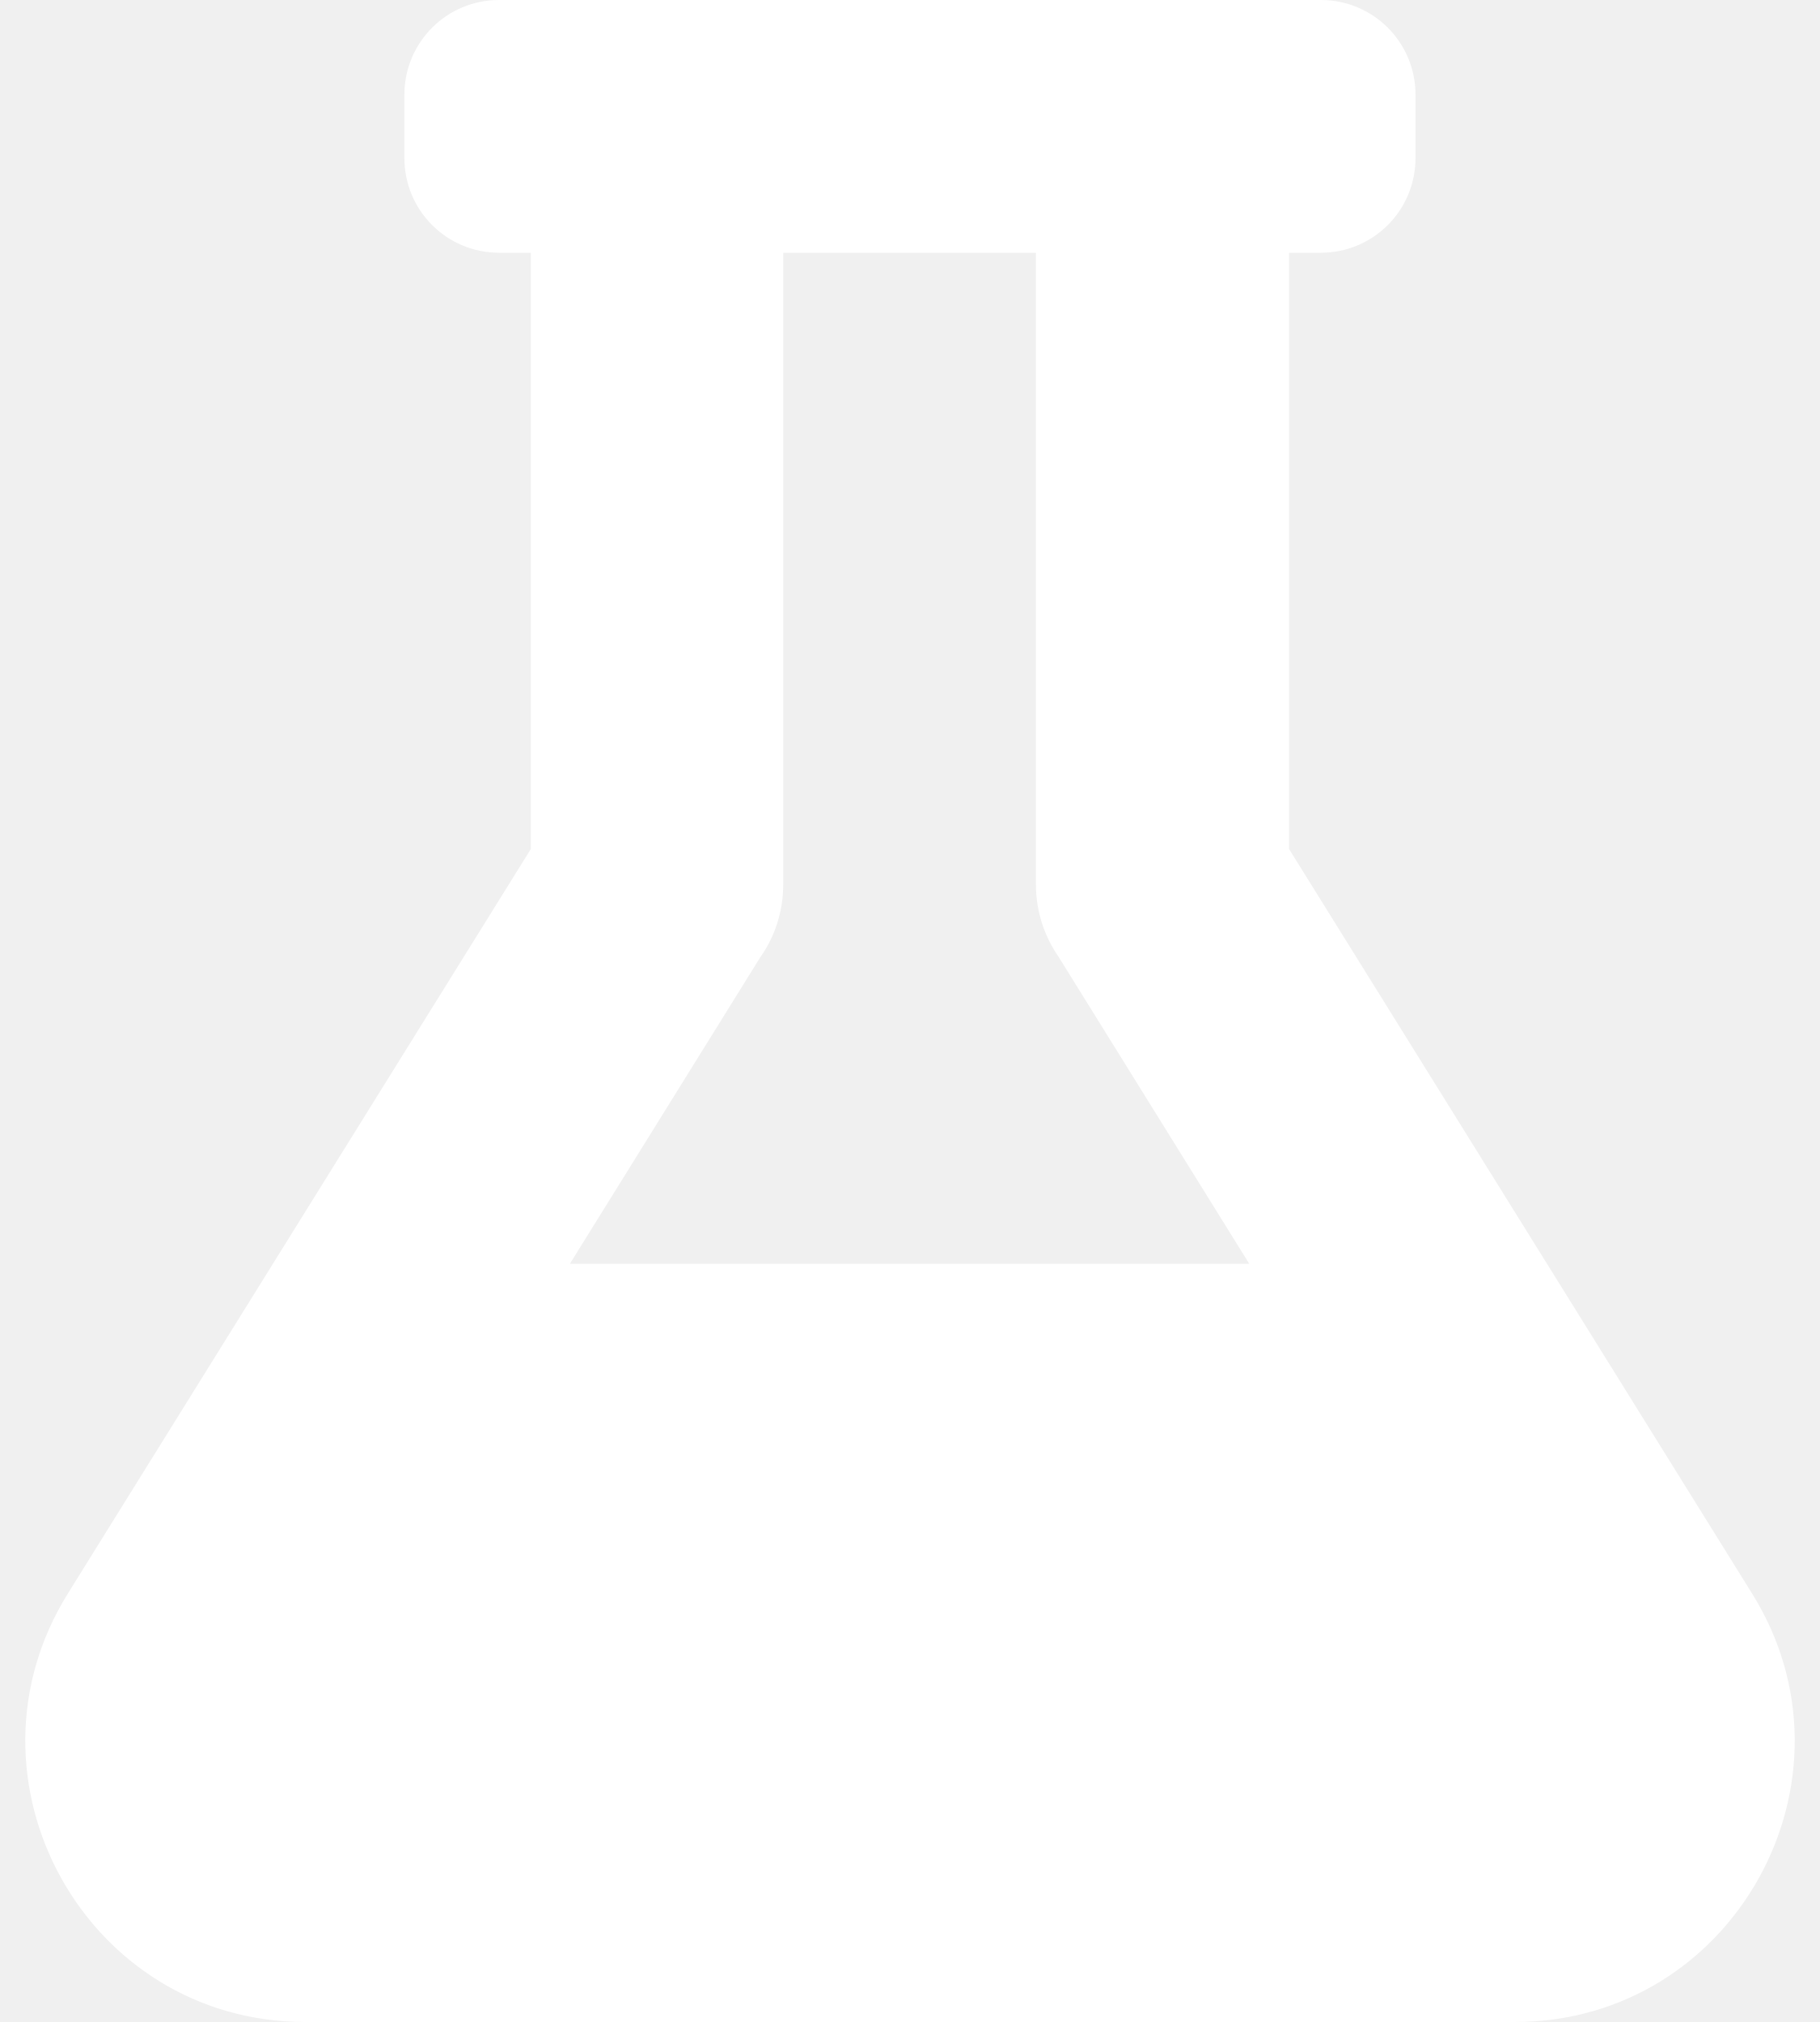
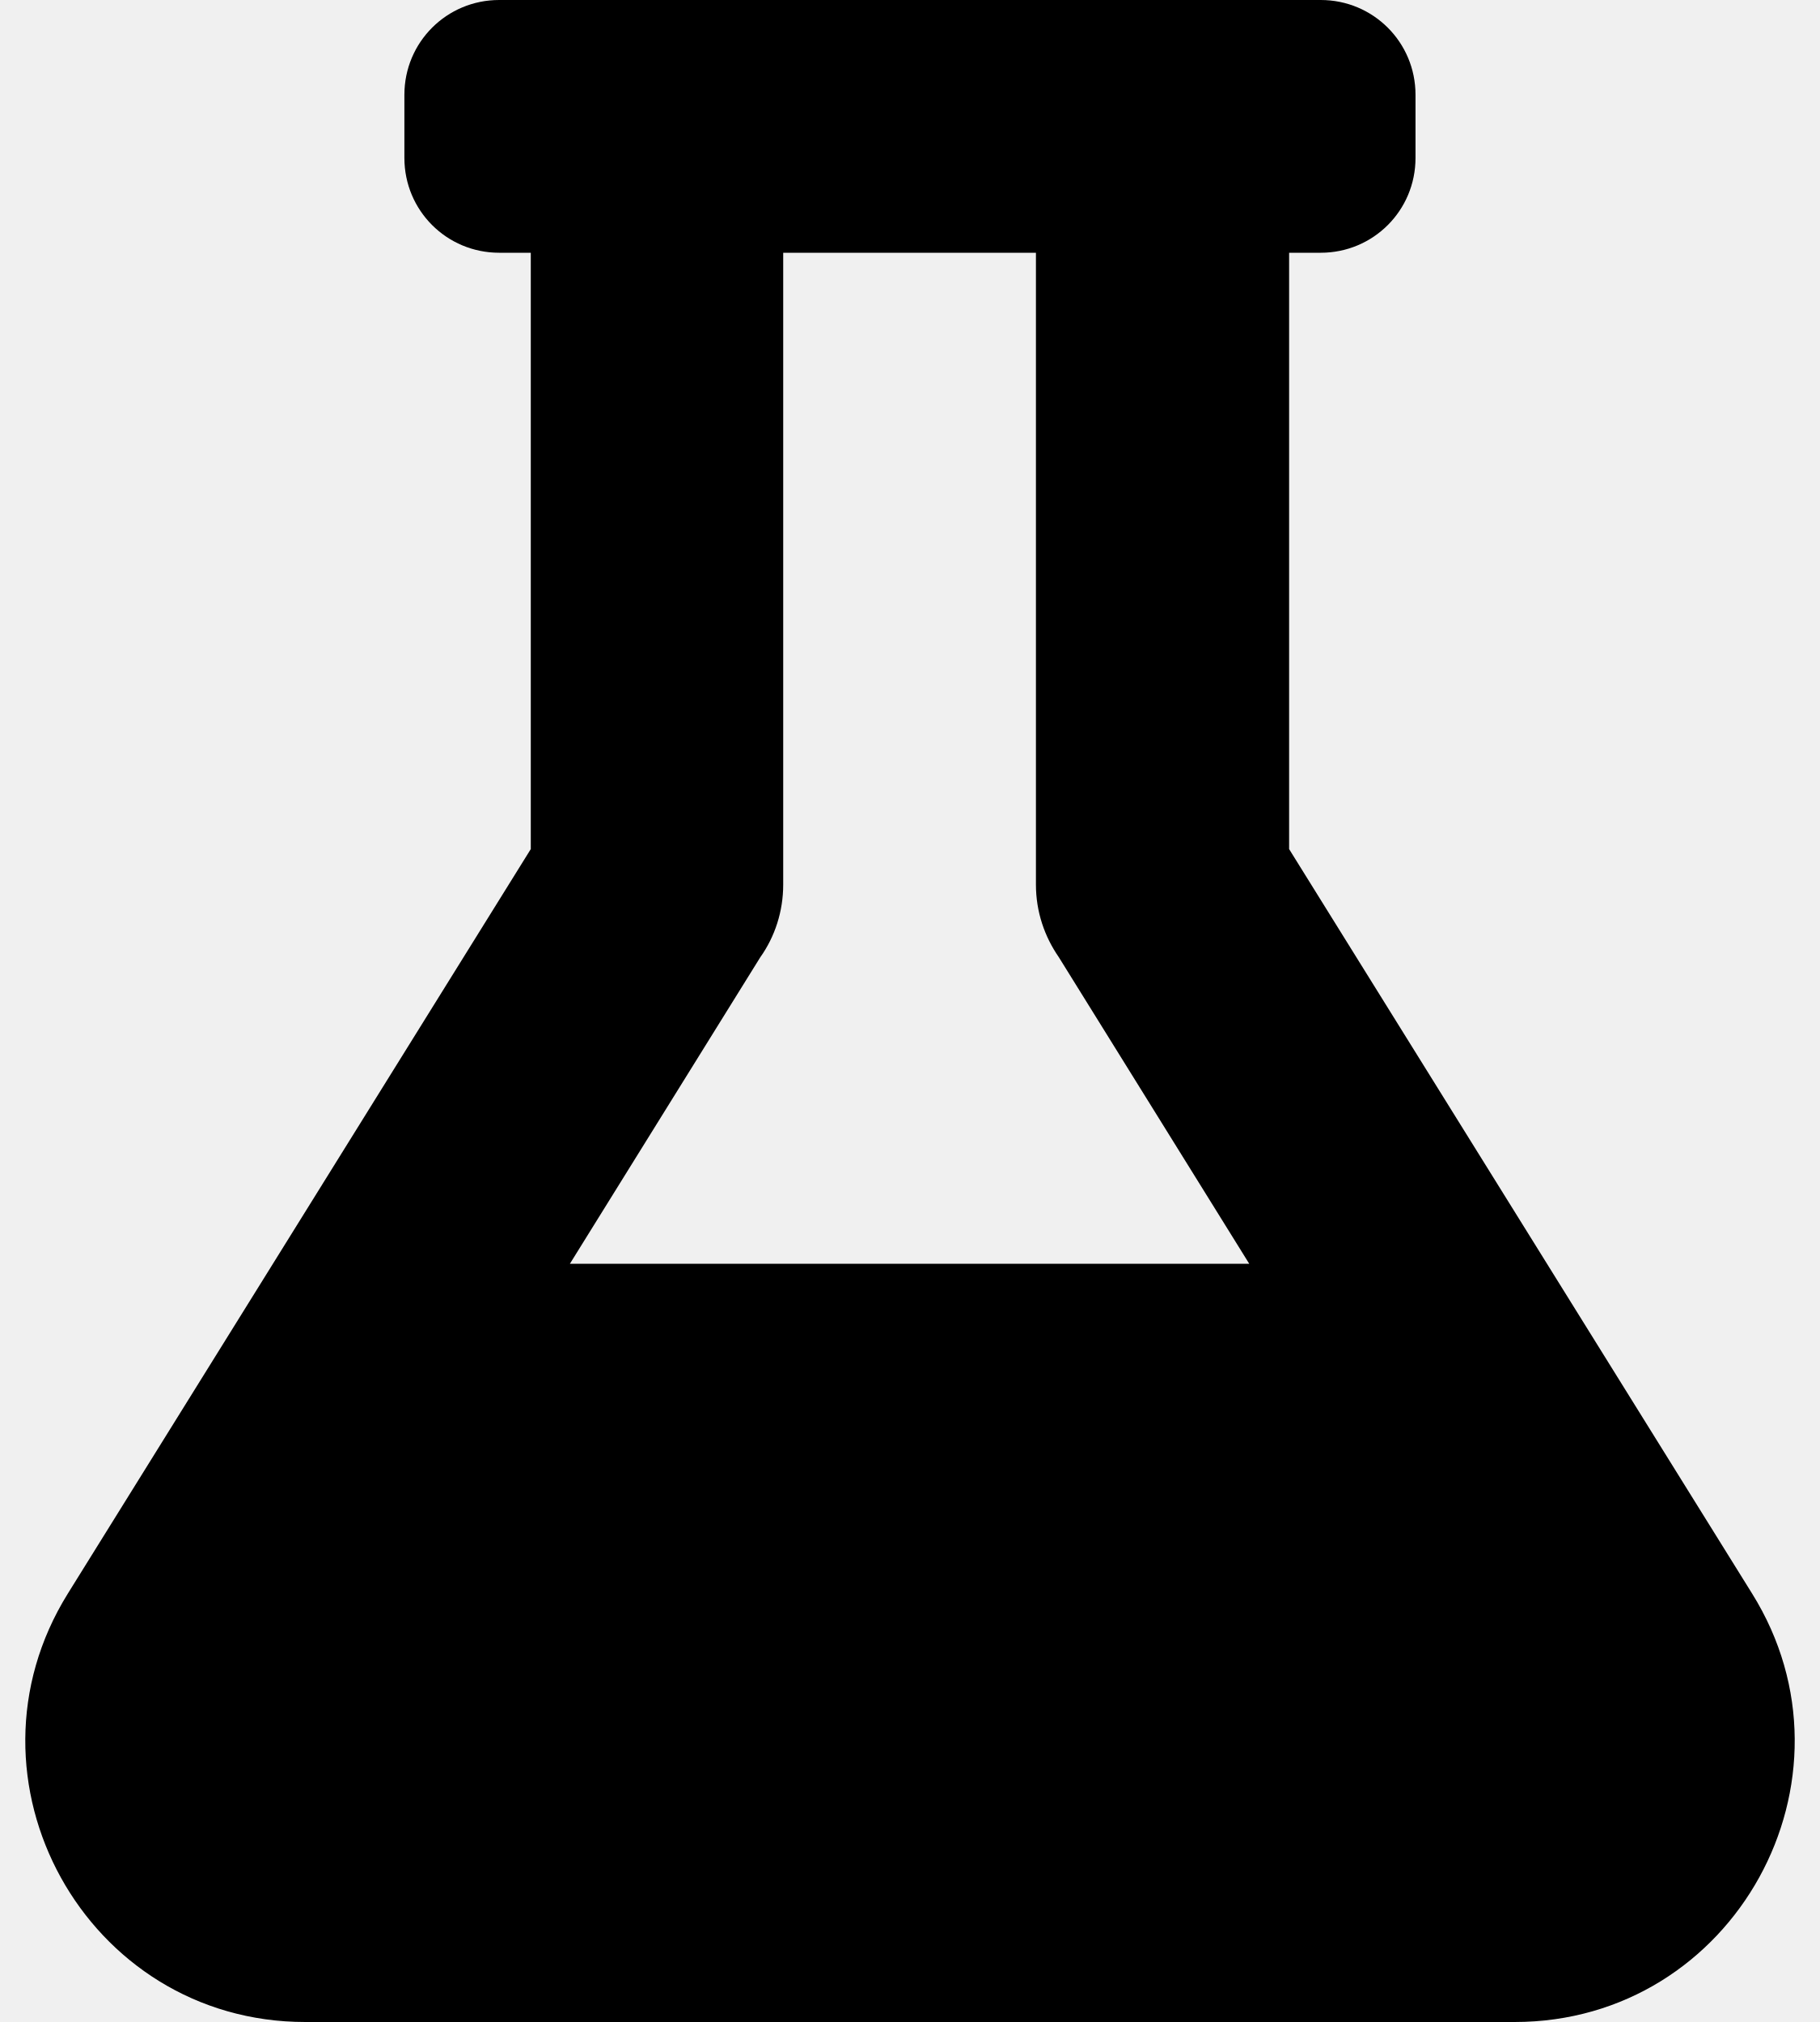
<svg xmlns="http://www.w3.org/2000/svg" width="36" height="40" viewBox="0 0 36 40" fill="none">
-   <path id="Mask" fill-rule="evenodd" clip-rule="evenodd" d="M25.499 16.797L34.656 31.523C36.945 35.195 34.312 40 29.96 40H6.038C1.695 40 -0.946 35.203 1.343 31.523L10.499 16.797V5H9.874C8.835 5 7.999 4.164 7.999 3.125V1.875C7.999 0.836 8.835 0 9.874 0H26.124C27.163 0 27.999 0.836 27.999 1.875V3.125C27.999 4.164 27.163 5 26.124 5H25.499V16.797ZM15.038 18.938L11.273 25H24.71L20.945 18.938C20.663 18.531 20.491 18.039 20.491 17.5V5H15.492V17.5C15.492 18.031 15.327 18.531 15.038 18.938Z" fill="white" />
+   <path id="Mask" fill-rule="evenodd" clip-rule="evenodd" d="M25.499 16.797L34.656 31.523C36.945 35.195 34.312 40 29.96 40H6.038C1.695 40 -0.946 35.203 1.343 31.523L10.499 16.797V5H9.874C8.835 5 7.999 4.164 7.999 3.125V1.875C7.999 0.836 8.835 0 9.874 0H26.124C27.163 0 27.999 0.836 27.999 1.875V3.125C27.999 4.164 27.163 5 26.124 5H25.499V16.797ZM15.038 18.938L11.273 25H24.71L20.945 18.938C20.663 18.531 20.491 18.039 20.491 17.5V5H15.492V17.5C15.492 18.031 15.327 18.531 15.038 18.938Z" fill="black" />
</svg>
